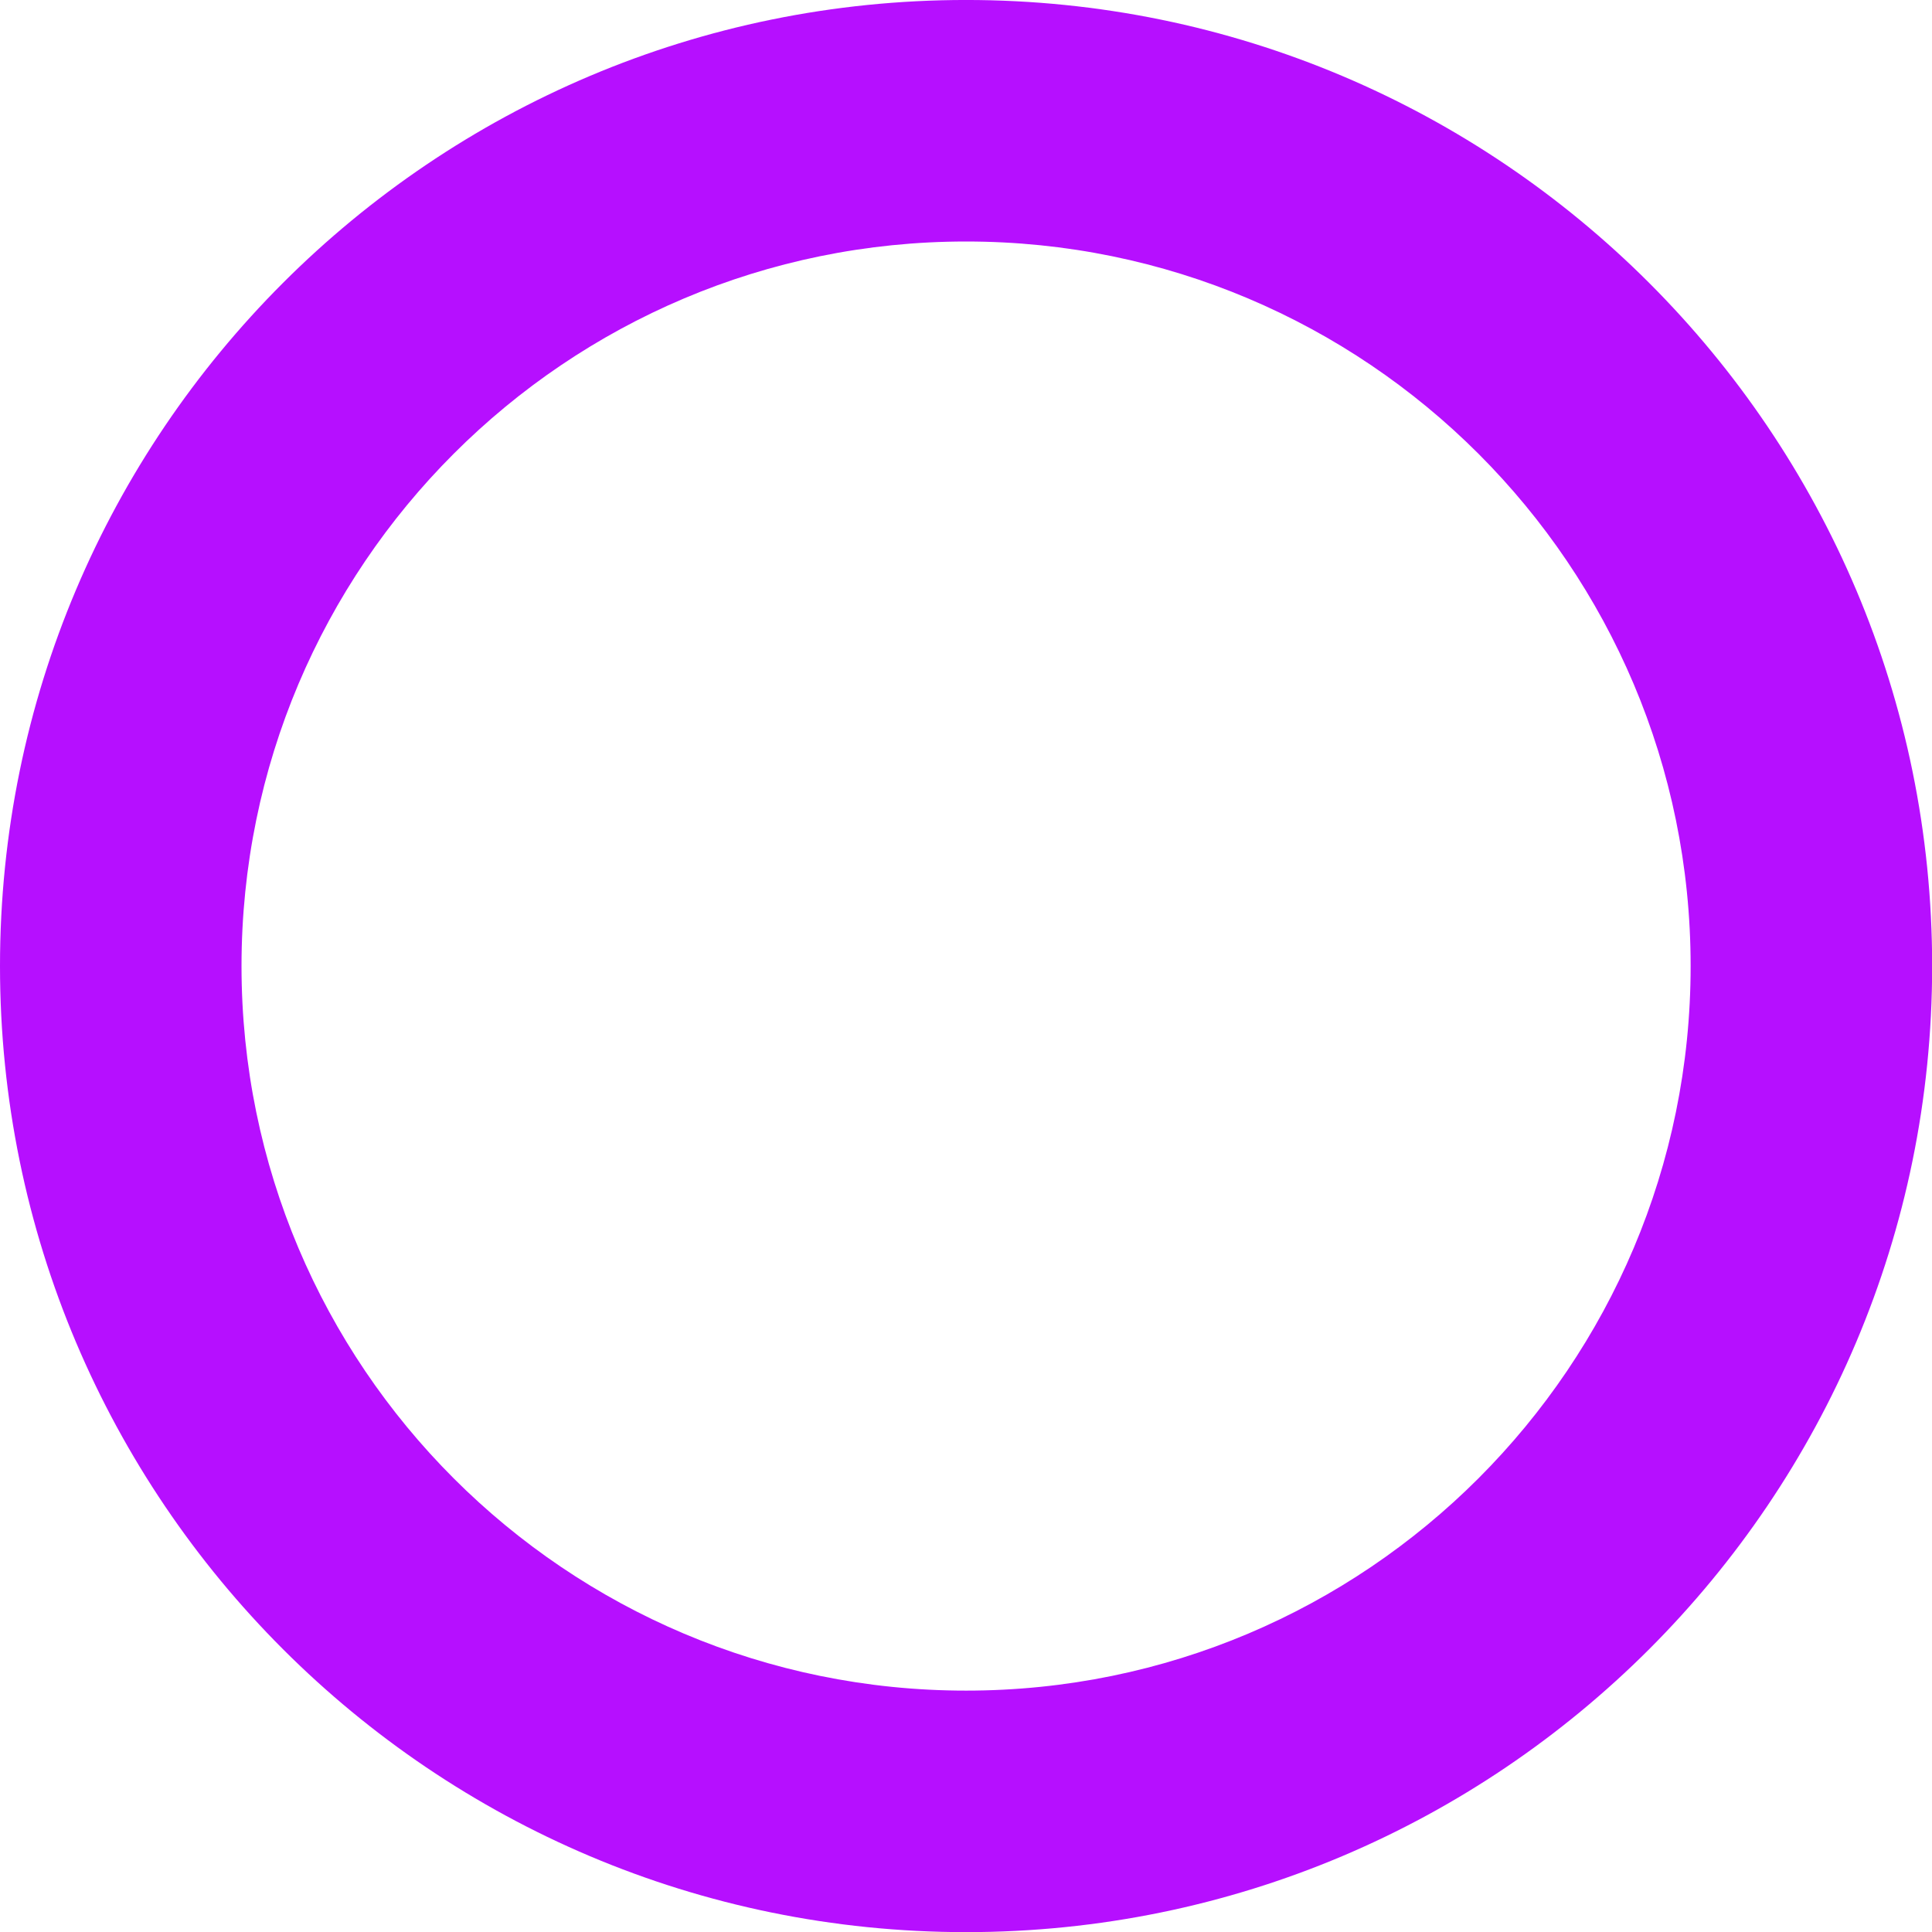
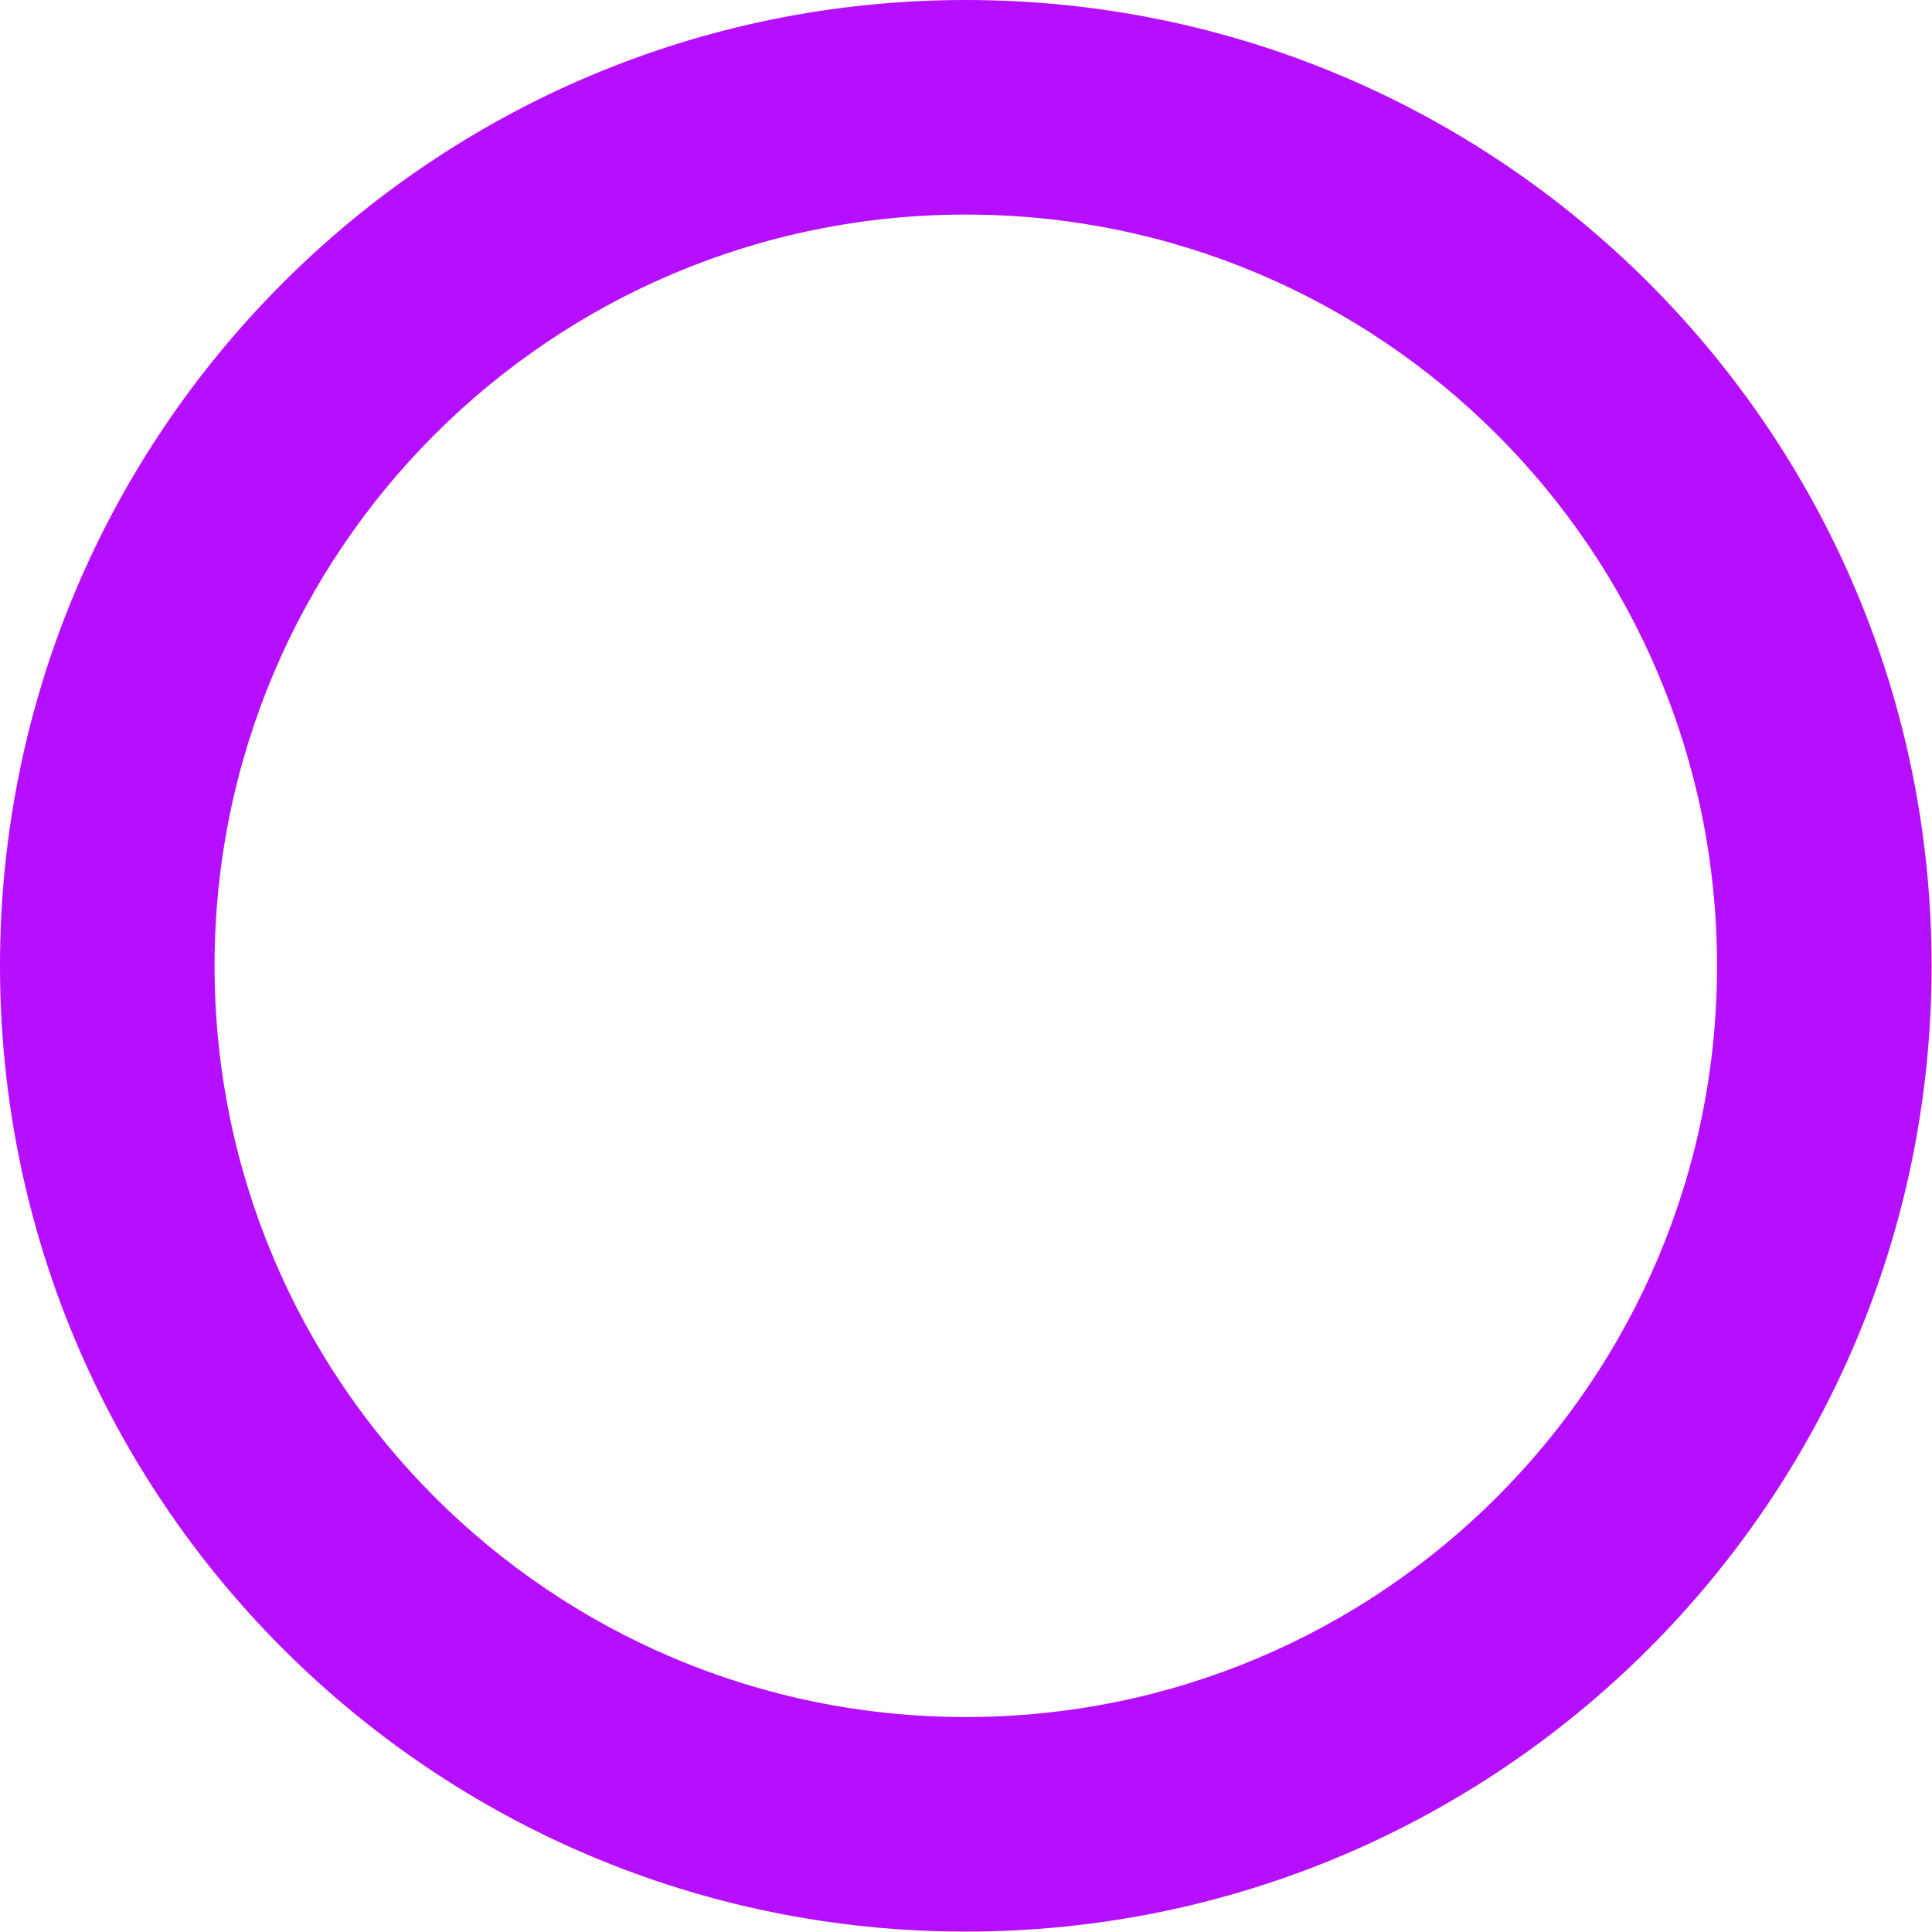
- <svg xmlns="http://www.w3.org/2000/svg" width="16" height="16" viewBox="0 0 4.233 4.233" version="1.1" id="svg8">
+ <svg xmlns="http://www.w3.org/2000/svg" id="svg8" version="1.1" viewBox="0 0 4.763 4.763" height="18" width="18">
  <defs id="defs2" />
-   <g id="layer1" transform="matrix(1.111111,0,0,1.111111,1.8212526e-8,-325.7667)">
-     <path id="path815" transform="matrix(0.238125,0,0,0.238125,-1.6391274e-8,293.19)" d="M 8 0 A 8 8 0 0 0 0 8 A 8 8 0 0 0 8 16 A 8 8 0 0 0 16 8 A 8 8 0 0 0 8 0 z M 8 2 A 6 6 0 0 1 14 8 A 6 6 0 0 1 8 14 A 6 6 0 0 1 2 8 A 6 6 0 0 1 8 2 z " style="opacity:1;fill:#b60fff;fill-opacity:1;stroke:none;stroke-width:0.844;stroke-linecap:round;stroke-linejoin:miter;stroke-miterlimit:4;stroke-dasharray:none;stroke-opacity:1;paint-order:markers fill stroke" />
-   </g>
+   <path id="path816-3" d="M 2.381,-1.0000001e-8 A 2.381,2.381 0 0 0 0,2.381 a 2.381,2.381 0 0 0 2.381,2.381 2.381,2.381 0 0 0 2.381,-2.381 A 2.381,2.381 0 0 0 2.381,-1.0000001e-8 Z m 0,0.529 A 1.852,1.852 0 0 1 4.233,2.381 1.852,1.852 0 0 1 2.381,4.233 1.852,1.852 0 0 1 0.529,2.381 1.852,1.852 0 0 1 2.381,0.529 Z" style="opacity:1;fill:#b60fff;fill-opacity:1;stroke:none;stroke-width:0.163;stroke-linejoin:round;stroke-miterlimit:4;stroke-dasharray:none;stroke-dashoffset:0;stroke-opacity:1;paint-order:stroke fill markers" />
</svg>
